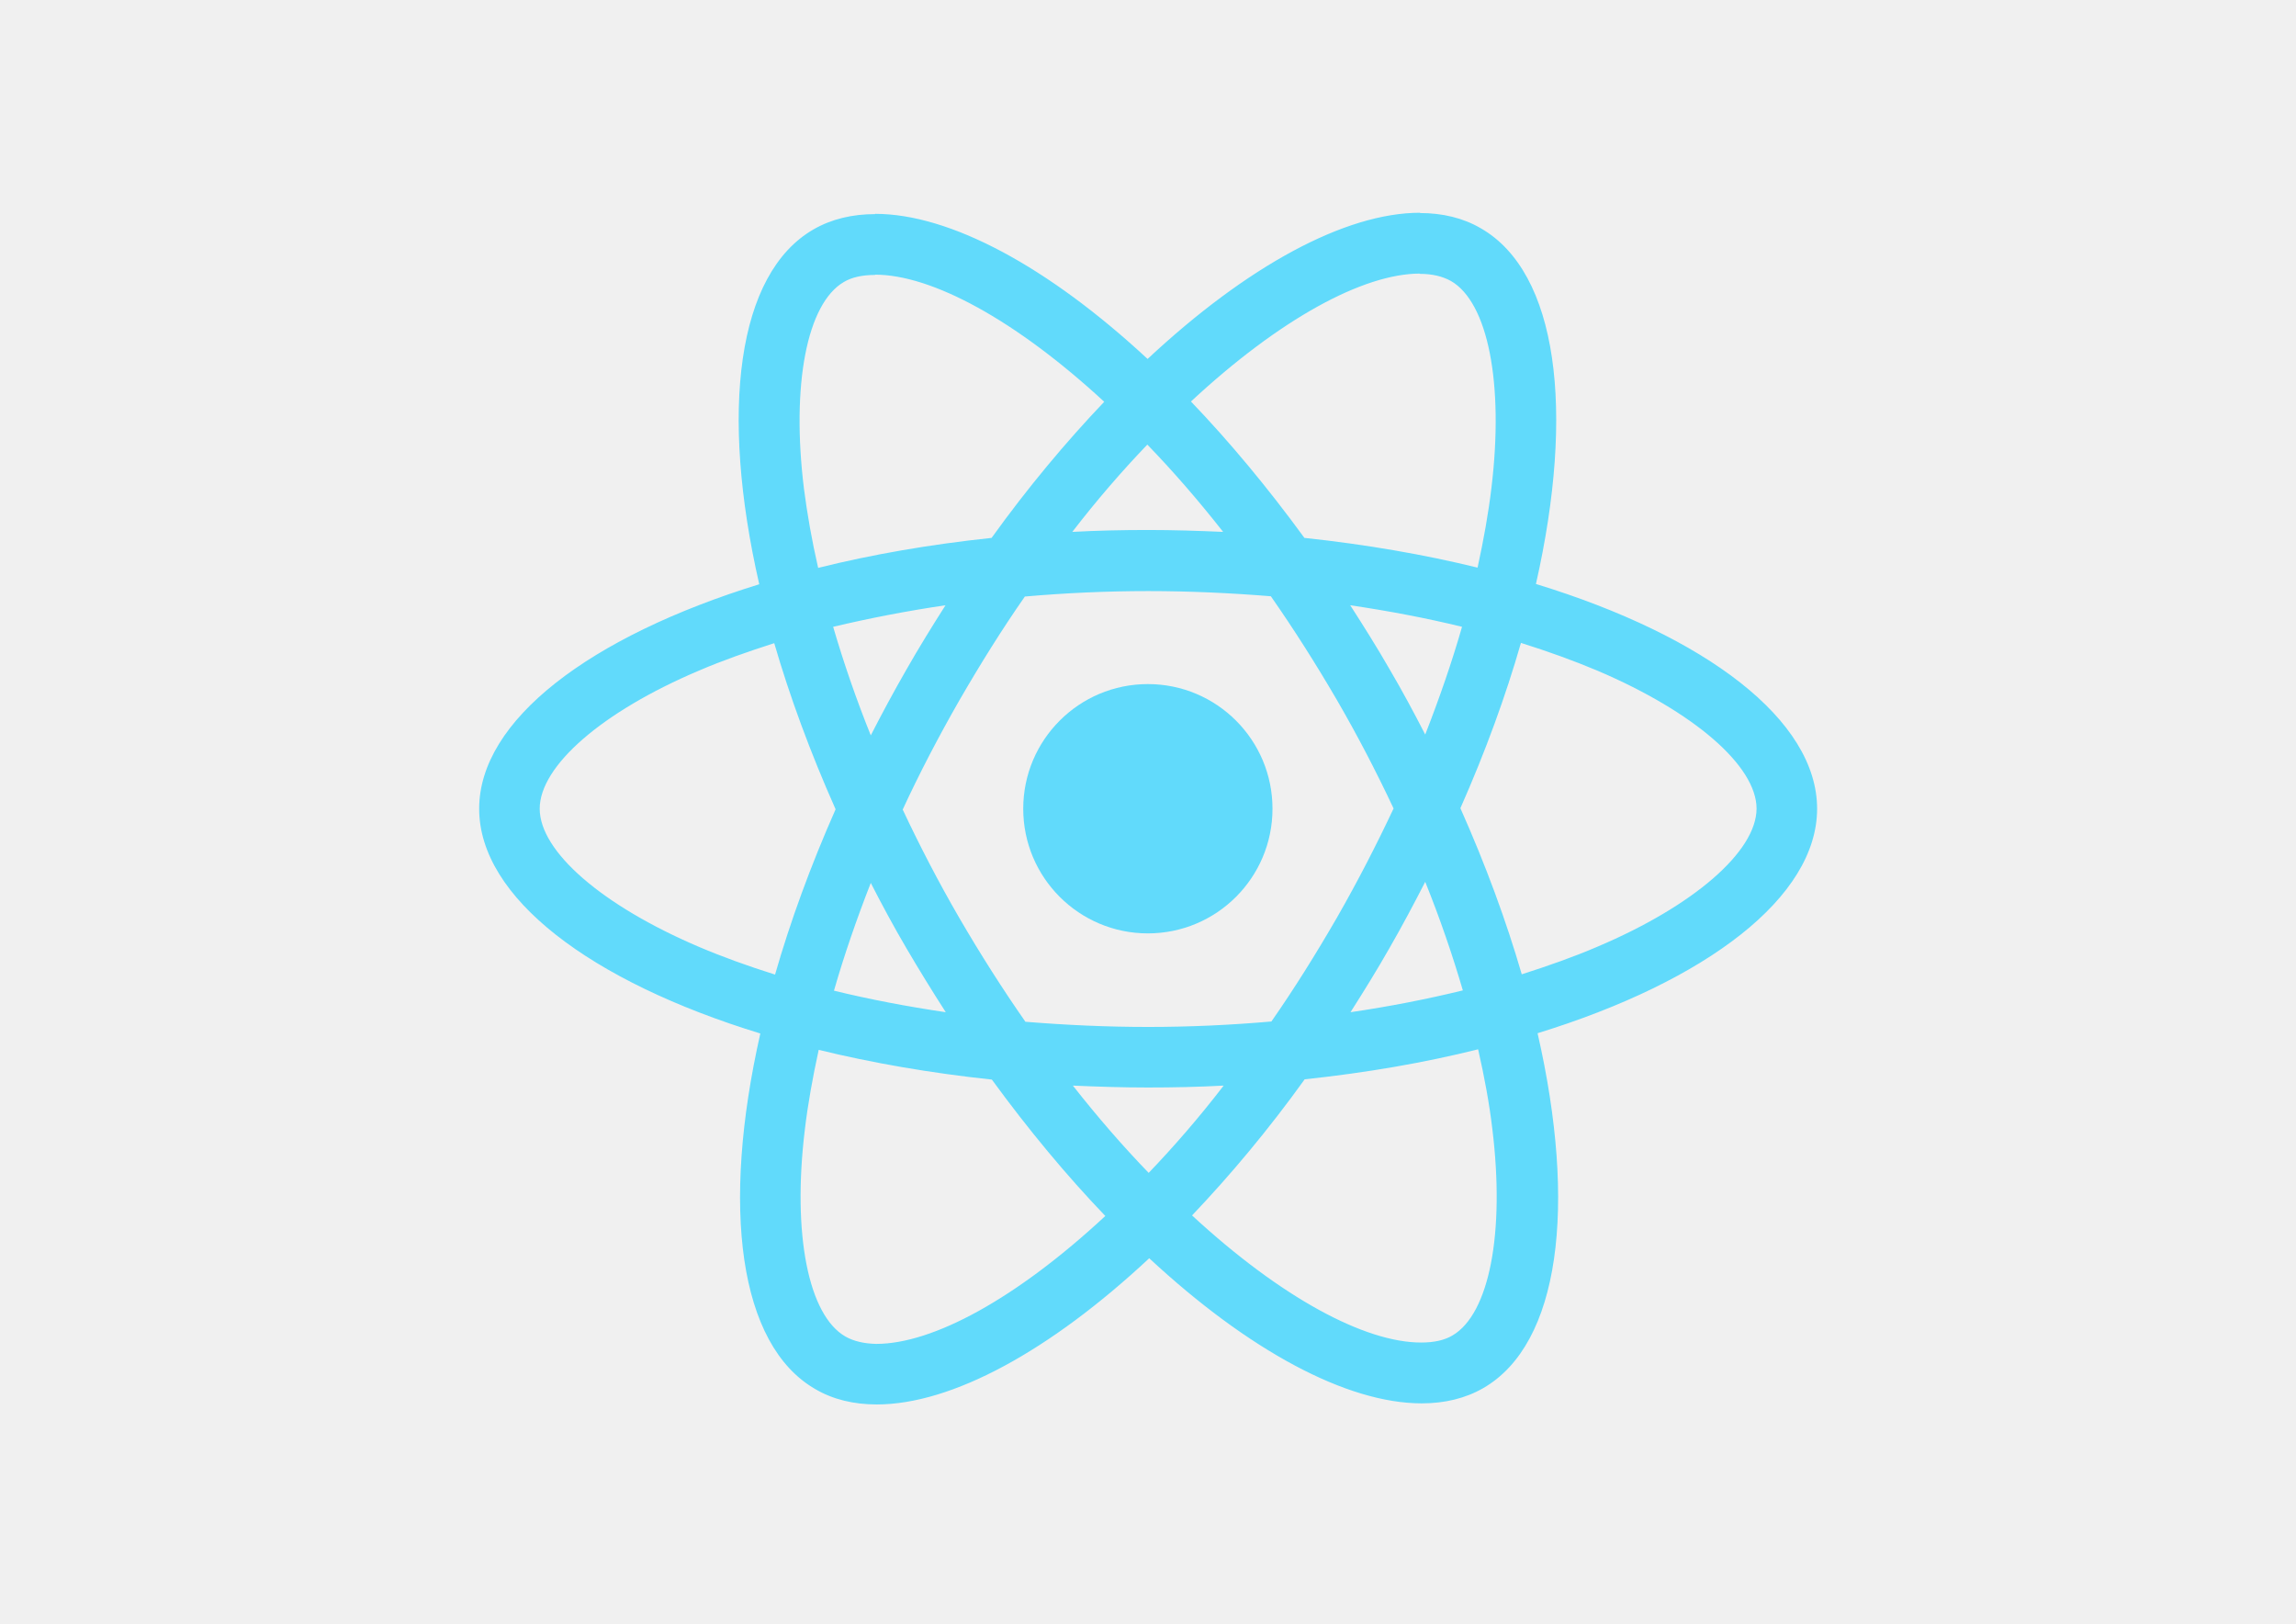
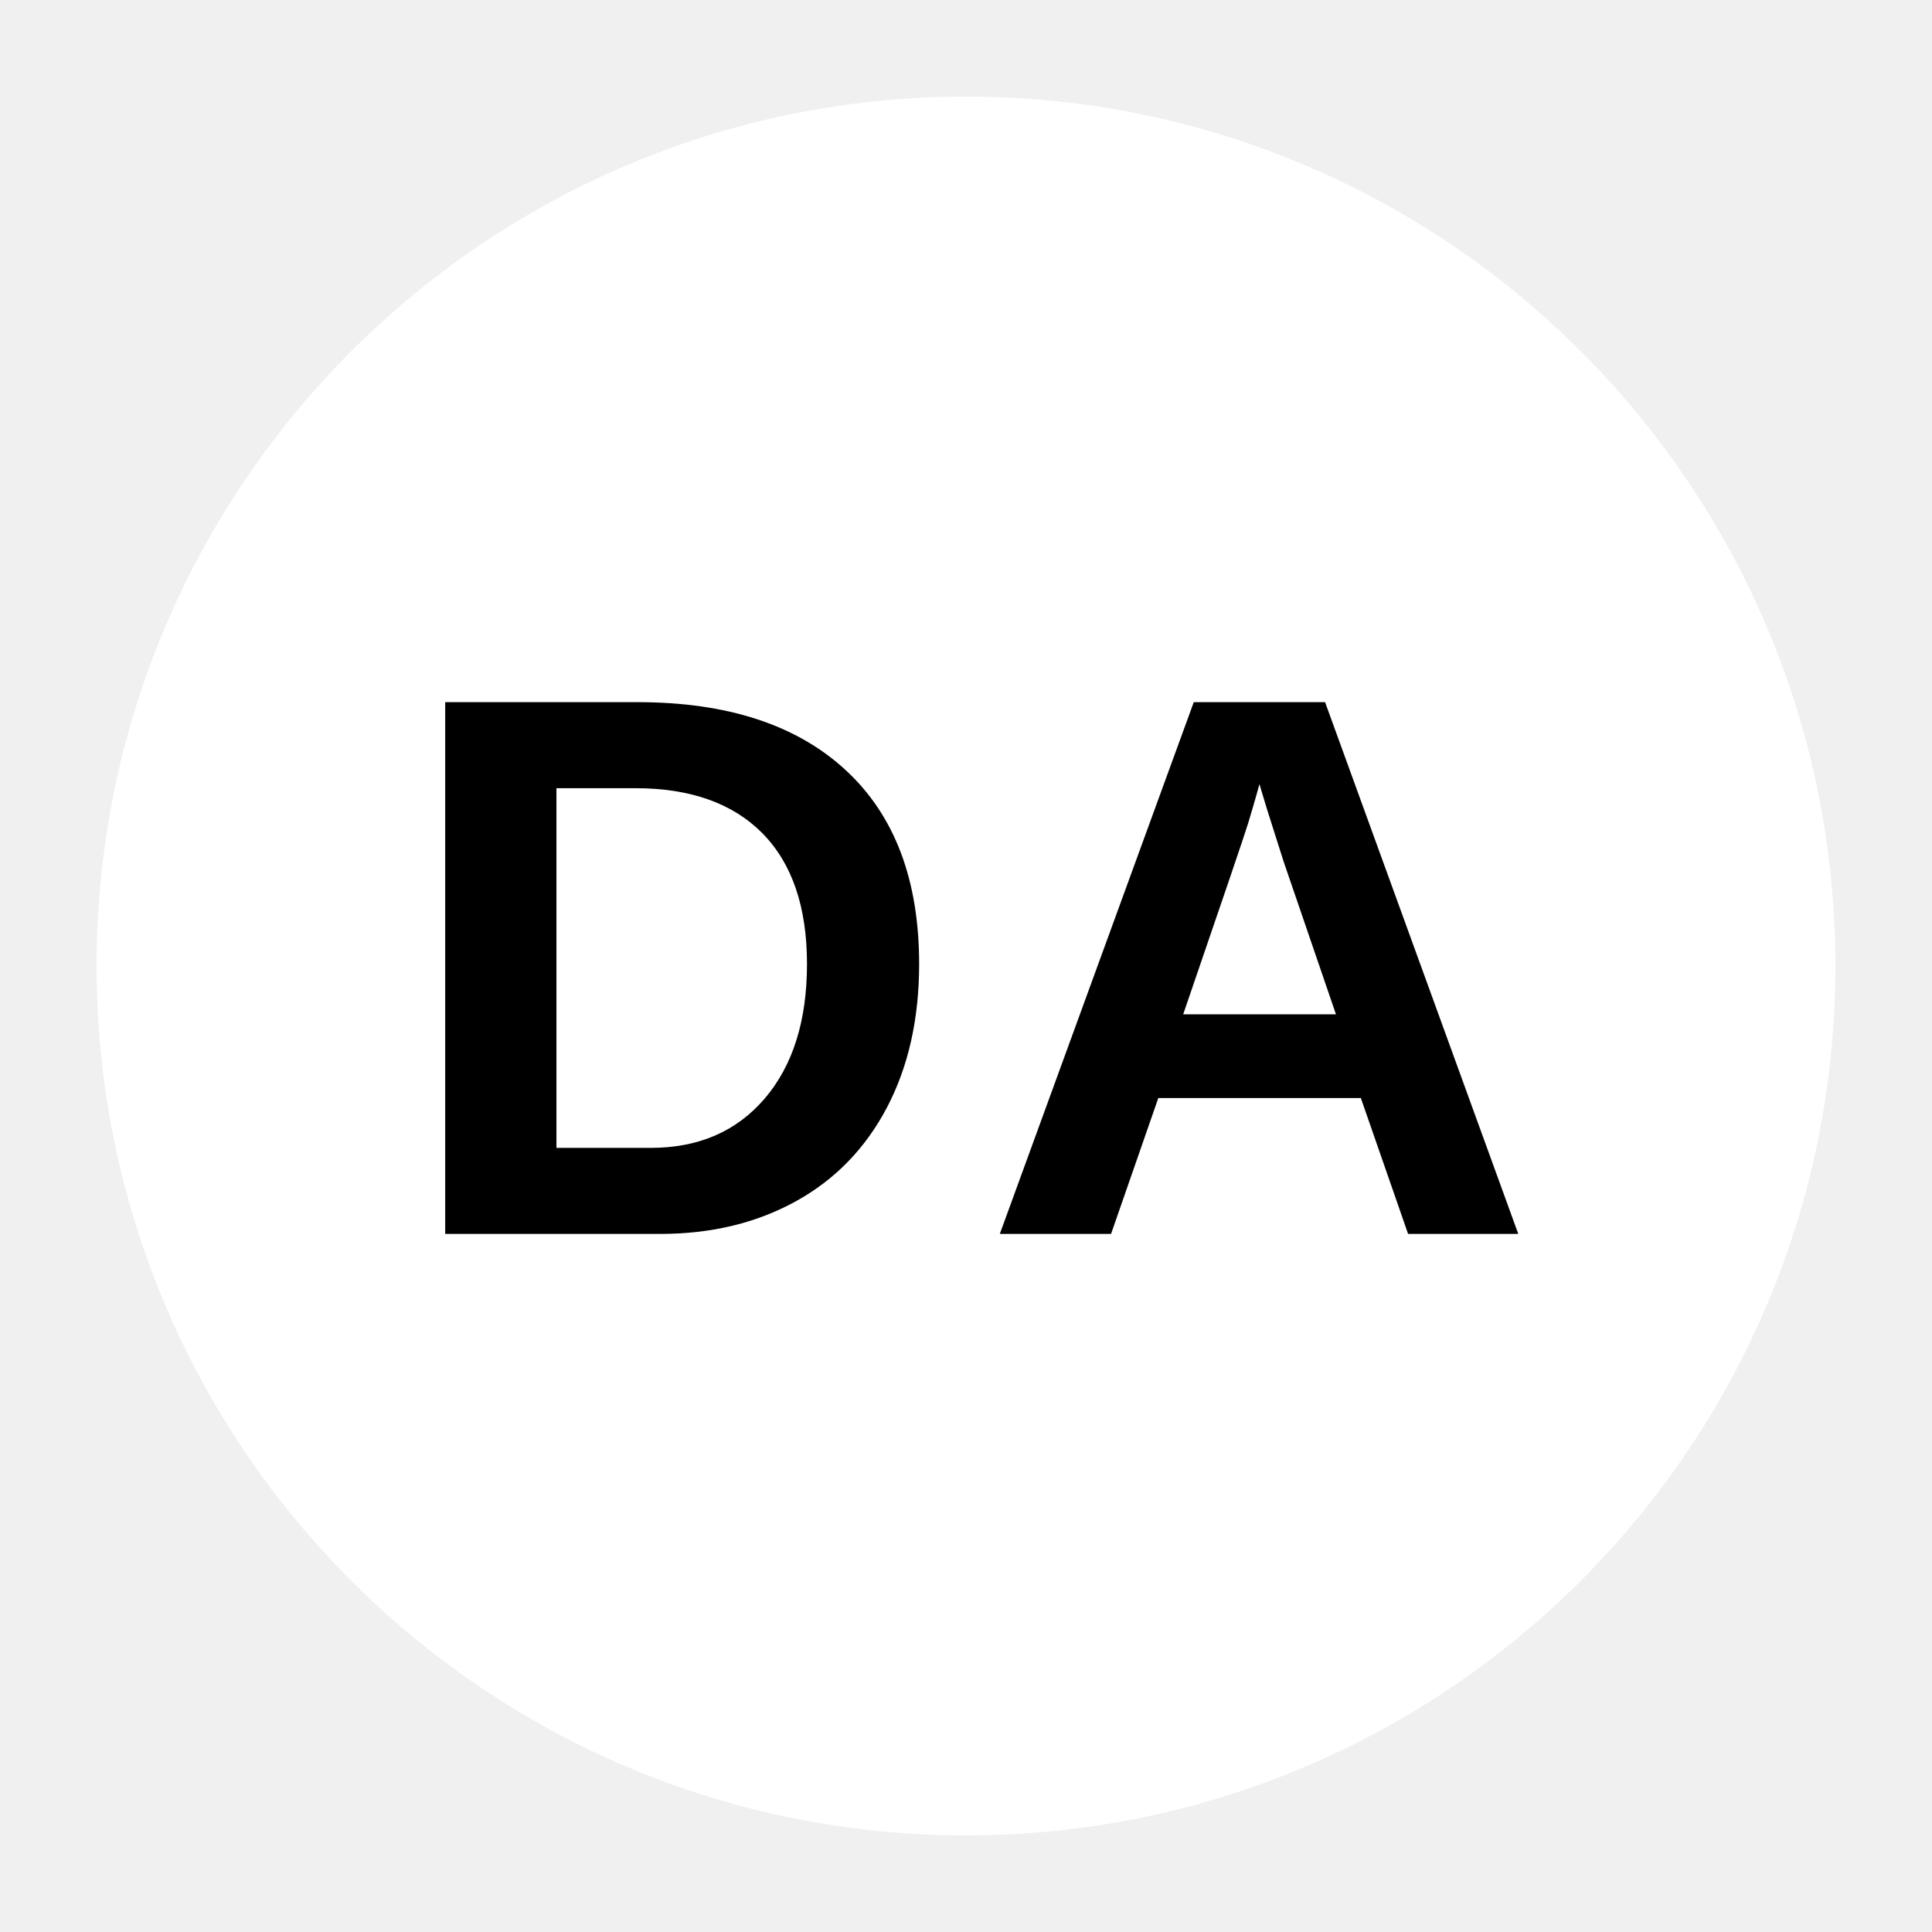
- <svg xmlns="http://www.w3.org/2000/svg" viewBox="0 0 841.9 595.3">
-   <g fill="#61DAFB">
-     <path d="M666.3 296.5c0-32.5-40.7-63.3-103.1-82.4 14.4-63.6 8-114.2-20.2-130.4-6.5-3.8-14.1-5.6-22.4-5.6v22.3c4.6 0 8.3.9 11.4 2.6 13.6 7.8 19.5 37.5 14.9 75.7-1.1 9.4-2.9 19.3-5.1 29.4-19.6-4.8-41-8.5-63.5-10.9-13.5-18.5-27.5-35.3-41.6-50 32.6-30.3 63.2-46.9 84-46.9V78c-27.5 0-63.5 19.6-99.9 53.6-36.4-33.8-72.4-53.2-99.9-53.2v22.3c20.7 0 51.4 16.5 84 46.6-14 14.7-28 31.4-41.3 49.9-22.6 2.4-44 6.1-63.6 11-2.3-10-4-19.7-5.2-29-4.7-38.2 1.1-67.9 14.6-75.8 3-1.8 6.9-2.6 11.5-2.6V78.5c-8.4 0-16 1.8-22.6 5.6-28.1 16.2-34.4 66.7-19.9 130.1-62.2 19.2-102.7 49.9-102.7 82.3 0 32.5 40.7 63.3 103.1 82.4-14.4 63.6-8 114.2 20.2 130.4 6.5 3.8 14.1 5.6 22.5 5.6 27.5 0 63.5-19.6 99.9-53.6 36.4 33.8 72.4 53.2 99.9 53.2 8.4 0 16-1.8 22.6-5.6 28.1-16.2 34.4-66.7 19.9-130.1 62-19.1 102.5-49.9 102.5-82.3zm-130.2-66.7c-3.7 12.9-8.3 26.2-13.5 39.5-4.1-8-8.4-16-13.1-24-4.6-8-9.5-15.8-14.4-23.4 14.2 2.1 27.9 4.7 41 7.9zm-45.8 106.5c-7.8 13.5-15.8 26.3-24.1 38.2-14.9 1.3-30 2-45.2 2-15.1 0-30.2-.7-45-1.9-8.3-11.9-16.4-24.6-24.2-38-7.6-13.1-14.5-26.4-20.8-39.8 6.2-13.4 13.2-26.8 20.7-39.9 7.8-13.5 15.8-26.3 24.1-38.2 14.9-1.3 30-2 45.2-2 15.1 0 30.2.7 45 1.9 8.3 11.9 16.4 24.6 24.2 38 7.6 13.1 14.5 26.4 20.8 39.8-6.3 13.4-13.2 26.8-20.7 39.9zm32.3-13c5.4 13.4 10 26.8 13.8 39.8-13.1 3.2-26.9 5.9-41.2 8 4.9-7.7 9.8-15.6 14.4-23.7 4.6-8 8.9-16.1 13-24.1zM421.2 430c-9.3-9.6-18.6-20.3-27.8-32 9 .4 18.2.7 27.5.7 9.4 0 18.7-.2 27.8-.7-9 11.7-18.3 22.4-27.5 32zm-74.4-58.9c-14.2-2.1-27.9-4.7-41-7.9 3.7-12.9 8.3-26.2 13.5-39.5 4.1 8 8.4 16 13.1 24 4.7 8 9.5 15.8 14.4 23.4zM420.7 163c9.3 9.6 18.6 20.3 27.8 32-9-.4-18.2-.7-27.5-.7-9.4 0-18.7.2-27.8.7 9-11.7 18.3-22.4 27.5-32zm-74 58.9c-4.9 7.7-9.8 15.6-14.4 23.7-4.6 8-8.9 16-13 24-5.4-13.4-10-26.8-13.8-39.8 13.1-3.1 26.9-5.8 41.2-7.9zm-90.5 125.2c-35.4-15.1-58.3-34.9-58.3-50.6 0-15.7 22.9-35.6 58.3-50.6 8.6-3.7 18-7 27.7-10.1 5.7 19.6 13.2 40 22.5 60.9-9.2 20.8-16.6 41.1-22.2 60.6-9.9-3.1-19.3-6.5-28-10.2zM310 490c-13.6-7.8-19.5-37.5-14.9-75.7 1.1-9.4 2.9-19.3 5.1-29.4 19.6 4.8 41 8.5 63.5 10.9 13.5 18.5 27.5 35.3 41.6 50-32.6 30.3-63.2 46.9-84 46.9-4.5-.1-8.3-1-11.3-2.7zm237.2-76.2c4.7 38.2-1.1 67.9-14.6 75.8-3 1.8-6.9 2.6-11.5 2.6-20.7 0-51.4-16.5-84-46.6 14-14.7 28-31.4 41.3-49.9 22.6-2.4 44-6.1 63.6-11 2.3 10.1 4.1 19.8 5.2 29.1zm38.5-66.7c-8.6 3.7-18 7-27.7 10.1-5.7-19.6-13.2-40-22.5-60.9 9.2-20.8 16.6-41.1 22.2-60.6 9.9 3.1 19.3 6.5 28.1 10.2 35.4 15.1 58.3 34.9 58.3 50.6-.1 15.7-23 35.6-58.4 50.6zM320.8 78.4z" />
-     <circle cx="420.9" cy="296.5" r="45.7" />
-     <path d="M520.5 78.1z" />
-   </g>
+ <svg xmlns="http://www.w3.org/2000/svg" width="200" height="200" viewBox="0 0 200 200">
+   <circle cx="100" cy="100" r="90" fill="#ffffff" />
+   <text x="50%" y="50%" text-anchor="middle" dominant-baseline="central" font-family="Arial, Helvetica, sans-serif" font-size="80" font-weight="700" fill="#000000" letter-spacing="3">
+     DA
+   </text>
</svg>
